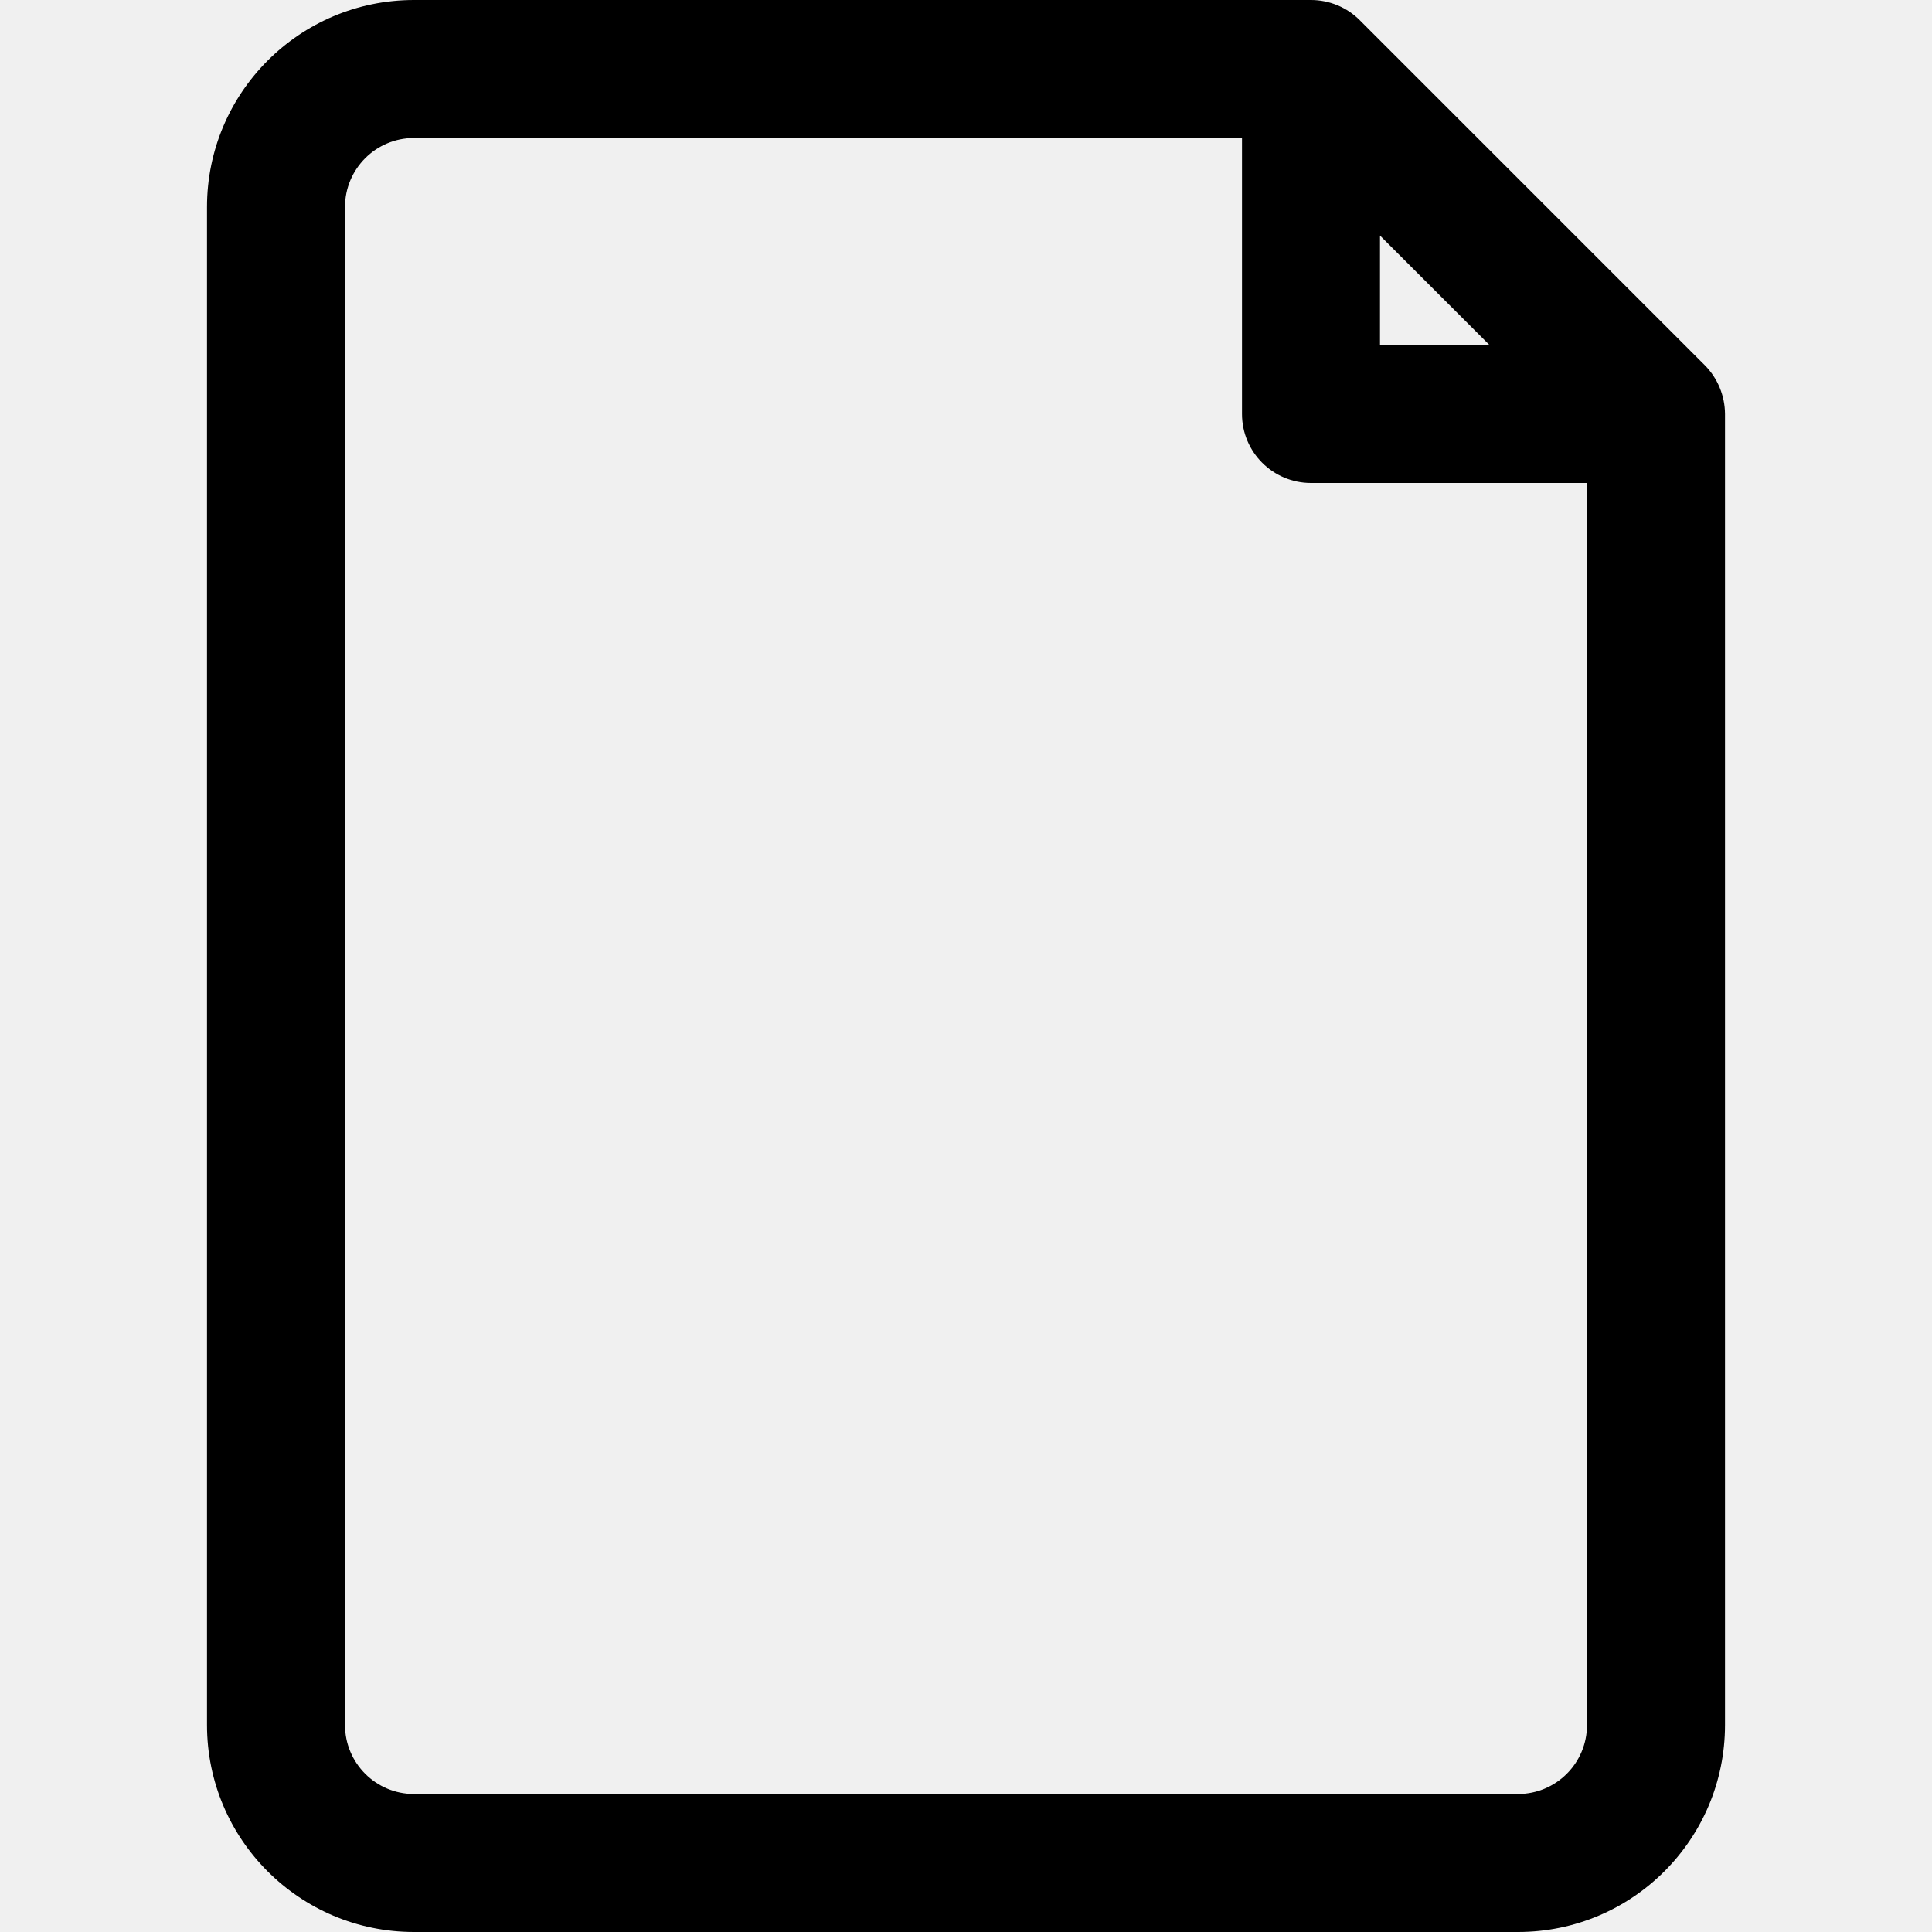
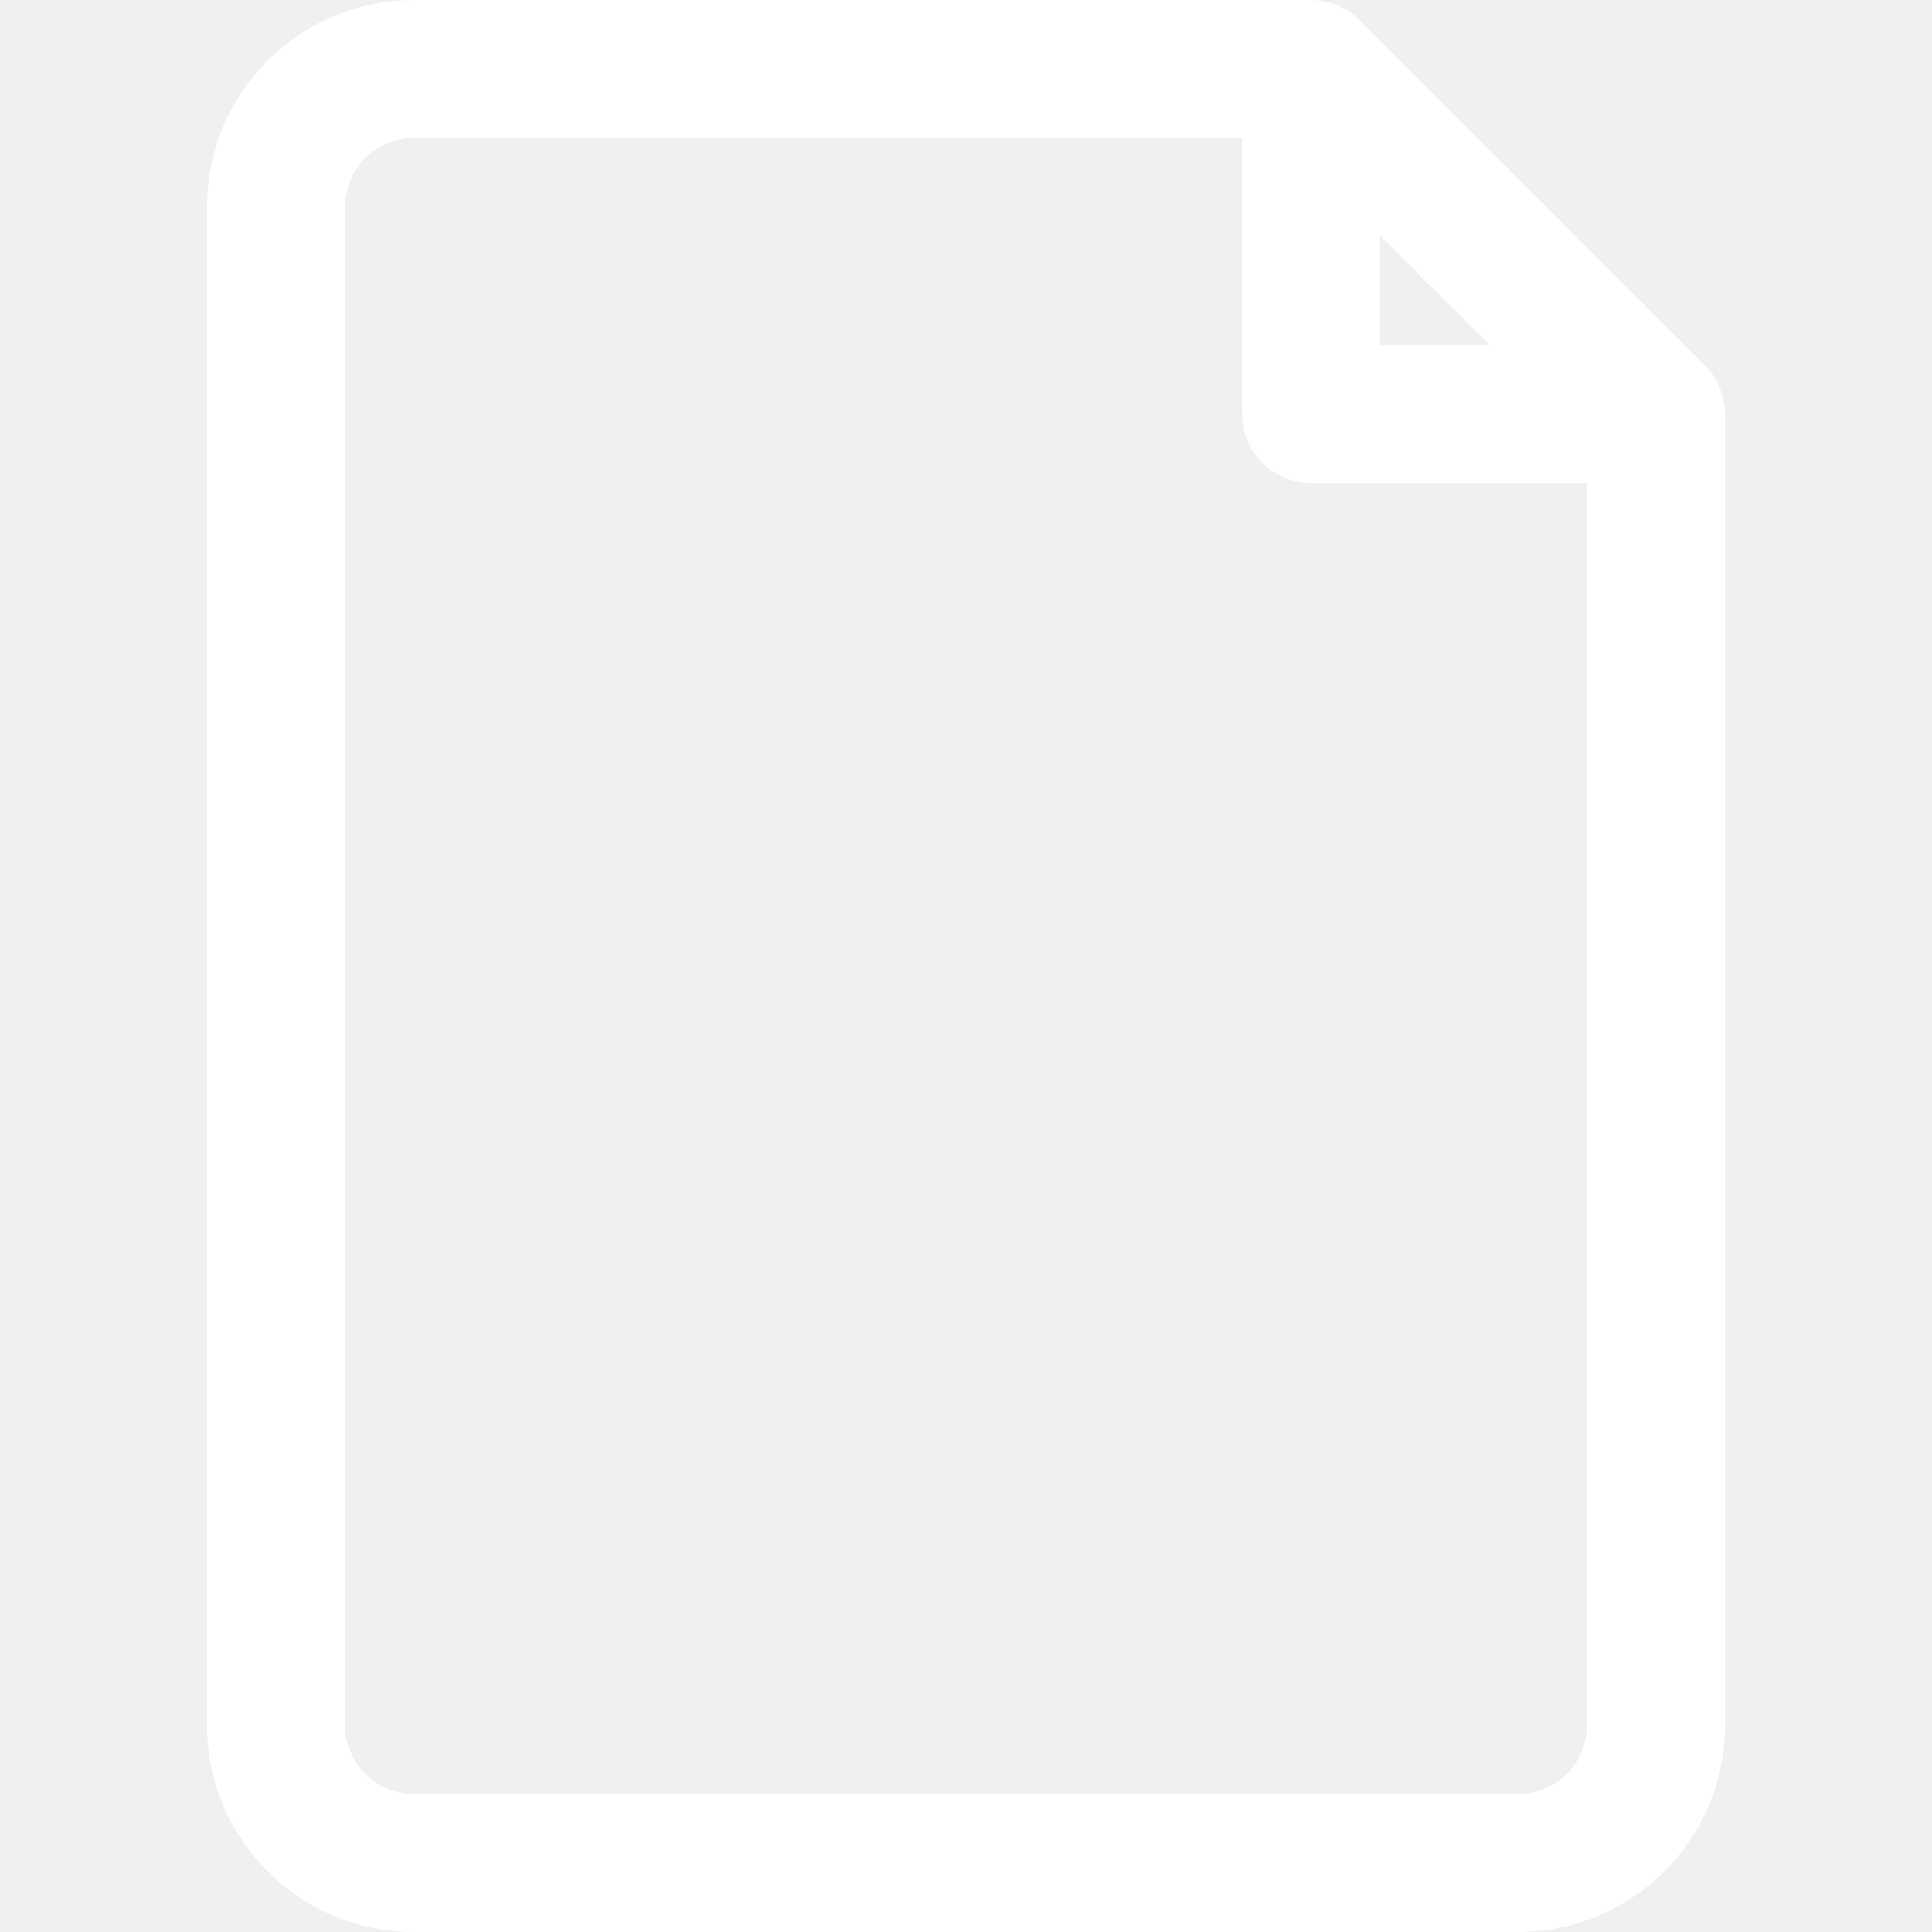
<svg xmlns="http://www.w3.org/2000/svg" version="1.1" id="Capa_1" x="0px" y="0px" viewBox="0 0 477.867 477.867" style="enable-background:new 0 0 477.867 477.867;" xml:space="preserve">
  <g>
    <g>
-       <path d="M421.649,90.317L336.316,4.983c-1.589-1.593-3.481-2.852-5.564-3.703c-2.059-0.841-4.261-1.276-6.485-1.28H102.4    C74.123,0,51.2,22.923,51.2,51.2v375.467c0,28.277,22.923,51.2,51.2,51.2h273.067c28.277,0,51.2-22.923,51.2-51.2V102.4    C426.643,97.87,424.841,93.531,421.649,90.317z M341.333,58.266l27.068,27.068h-27.068V58.266z M392.533,426.667    c0,9.426-7.641,17.067-17.067,17.067H102.4c-9.426,0-17.067-7.641-17.067-17.067V51.2c0-9.426,7.641-17.067,17.067-17.067h204.8    V102.4c0,9.426,7.641,17.067,17.067,17.067h68.267V426.667z" />
+       <path d="M421.649,90.317L336.316,4.983c-1.589-1.593-3.481-2.852-5.564-3.703c-2.059-0.841-4.261-1.276-6.485-1.28H102.4    C74.123,0,51.2,22.923,51.2,51.2v375.467c0,28.277,22.923,51.2,51.2,51.2h273.067c28.277,0,51.2-22.923,51.2-51.2V102.4    C426.643,97.87,424.841,93.531,421.649,90.317z M341.333,58.266l27.068,27.068h-27.068V58.266z M392.533,426.667    c0,9.426-7.641,17.067-17.067,17.067H102.4c-9.426,0-17.067-7.641-17.067-17.067V51.2c0-9.426,7.641-17.067,17.067-17.067h204.8    V102.4c0,9.426,7.641,17.067,17.067,17.067h68.267V426.667z" fill="white" />
    </g>
  </g>
  <g>
</g>
  <g>
</g>
  <g>
</g>
  <g>
</g>
  <g>
</g>
  <g>
</g>
  <g>
</g>
  <g>
</g>
  <g>
</g>
  <g>
</g>
  <g>
</g>
  <g>
</g>
  <g>
</g>
  <g>
</g>
  <g>
</g>
</svg>
